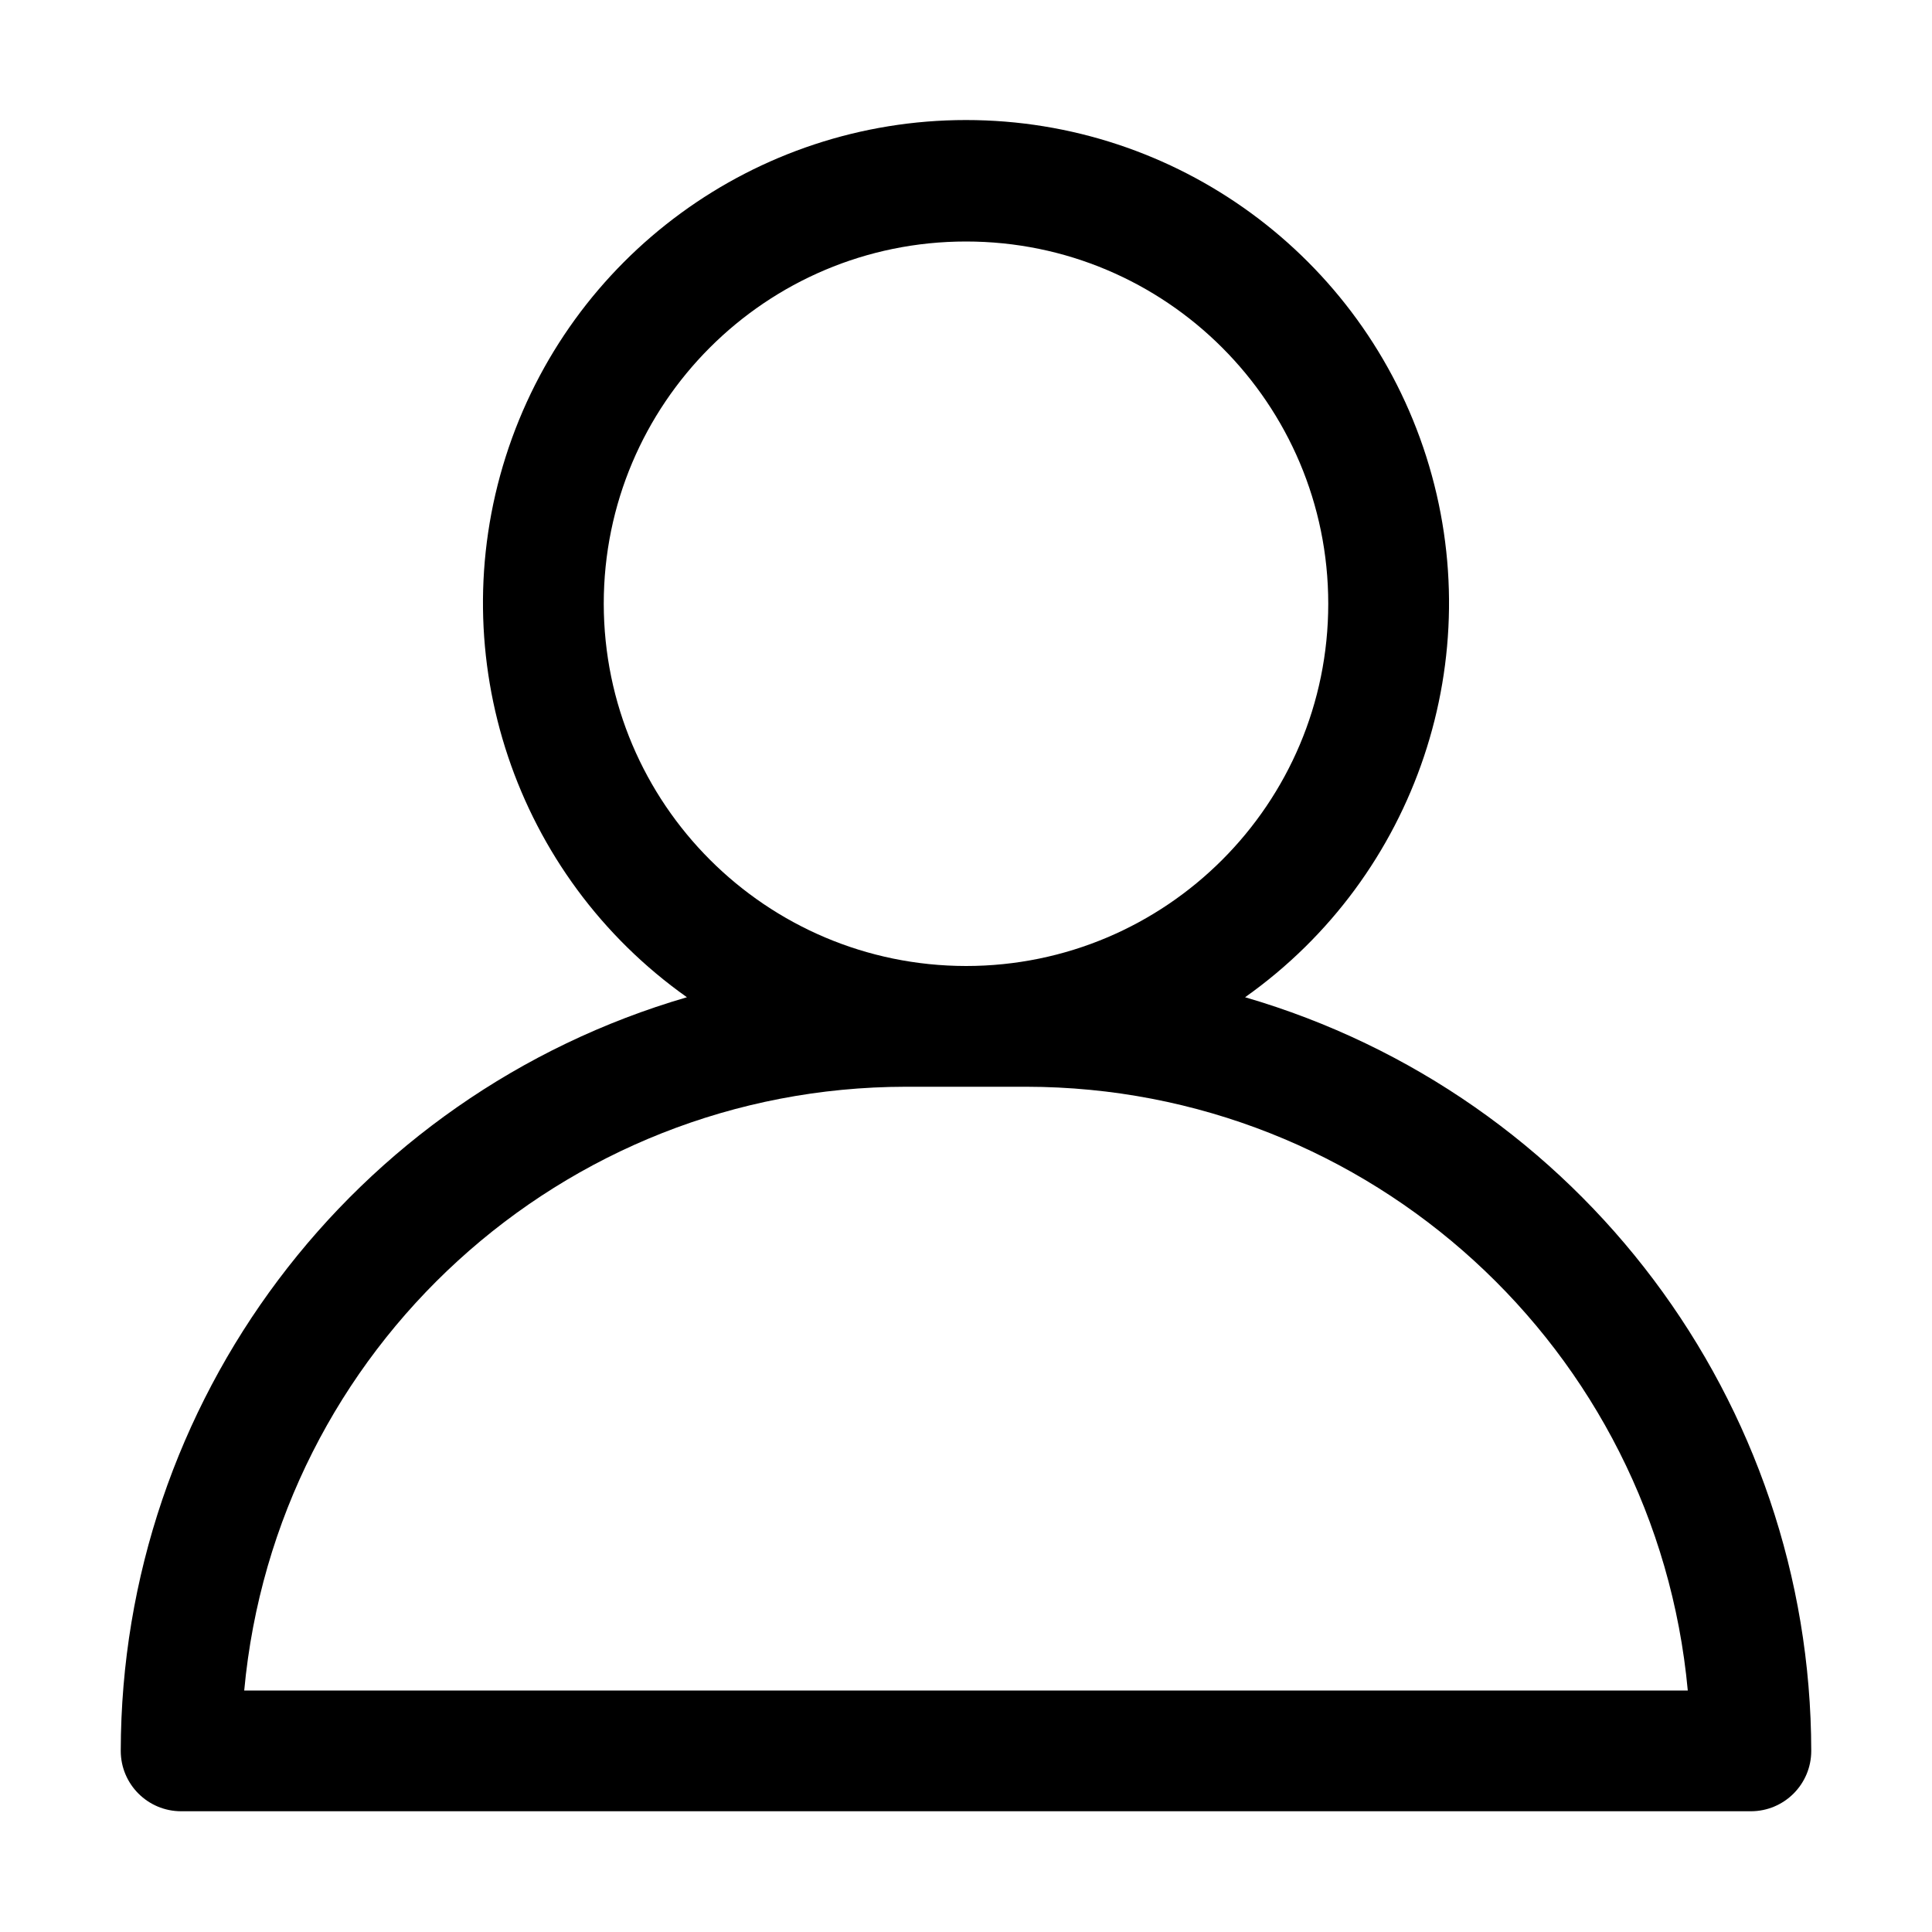
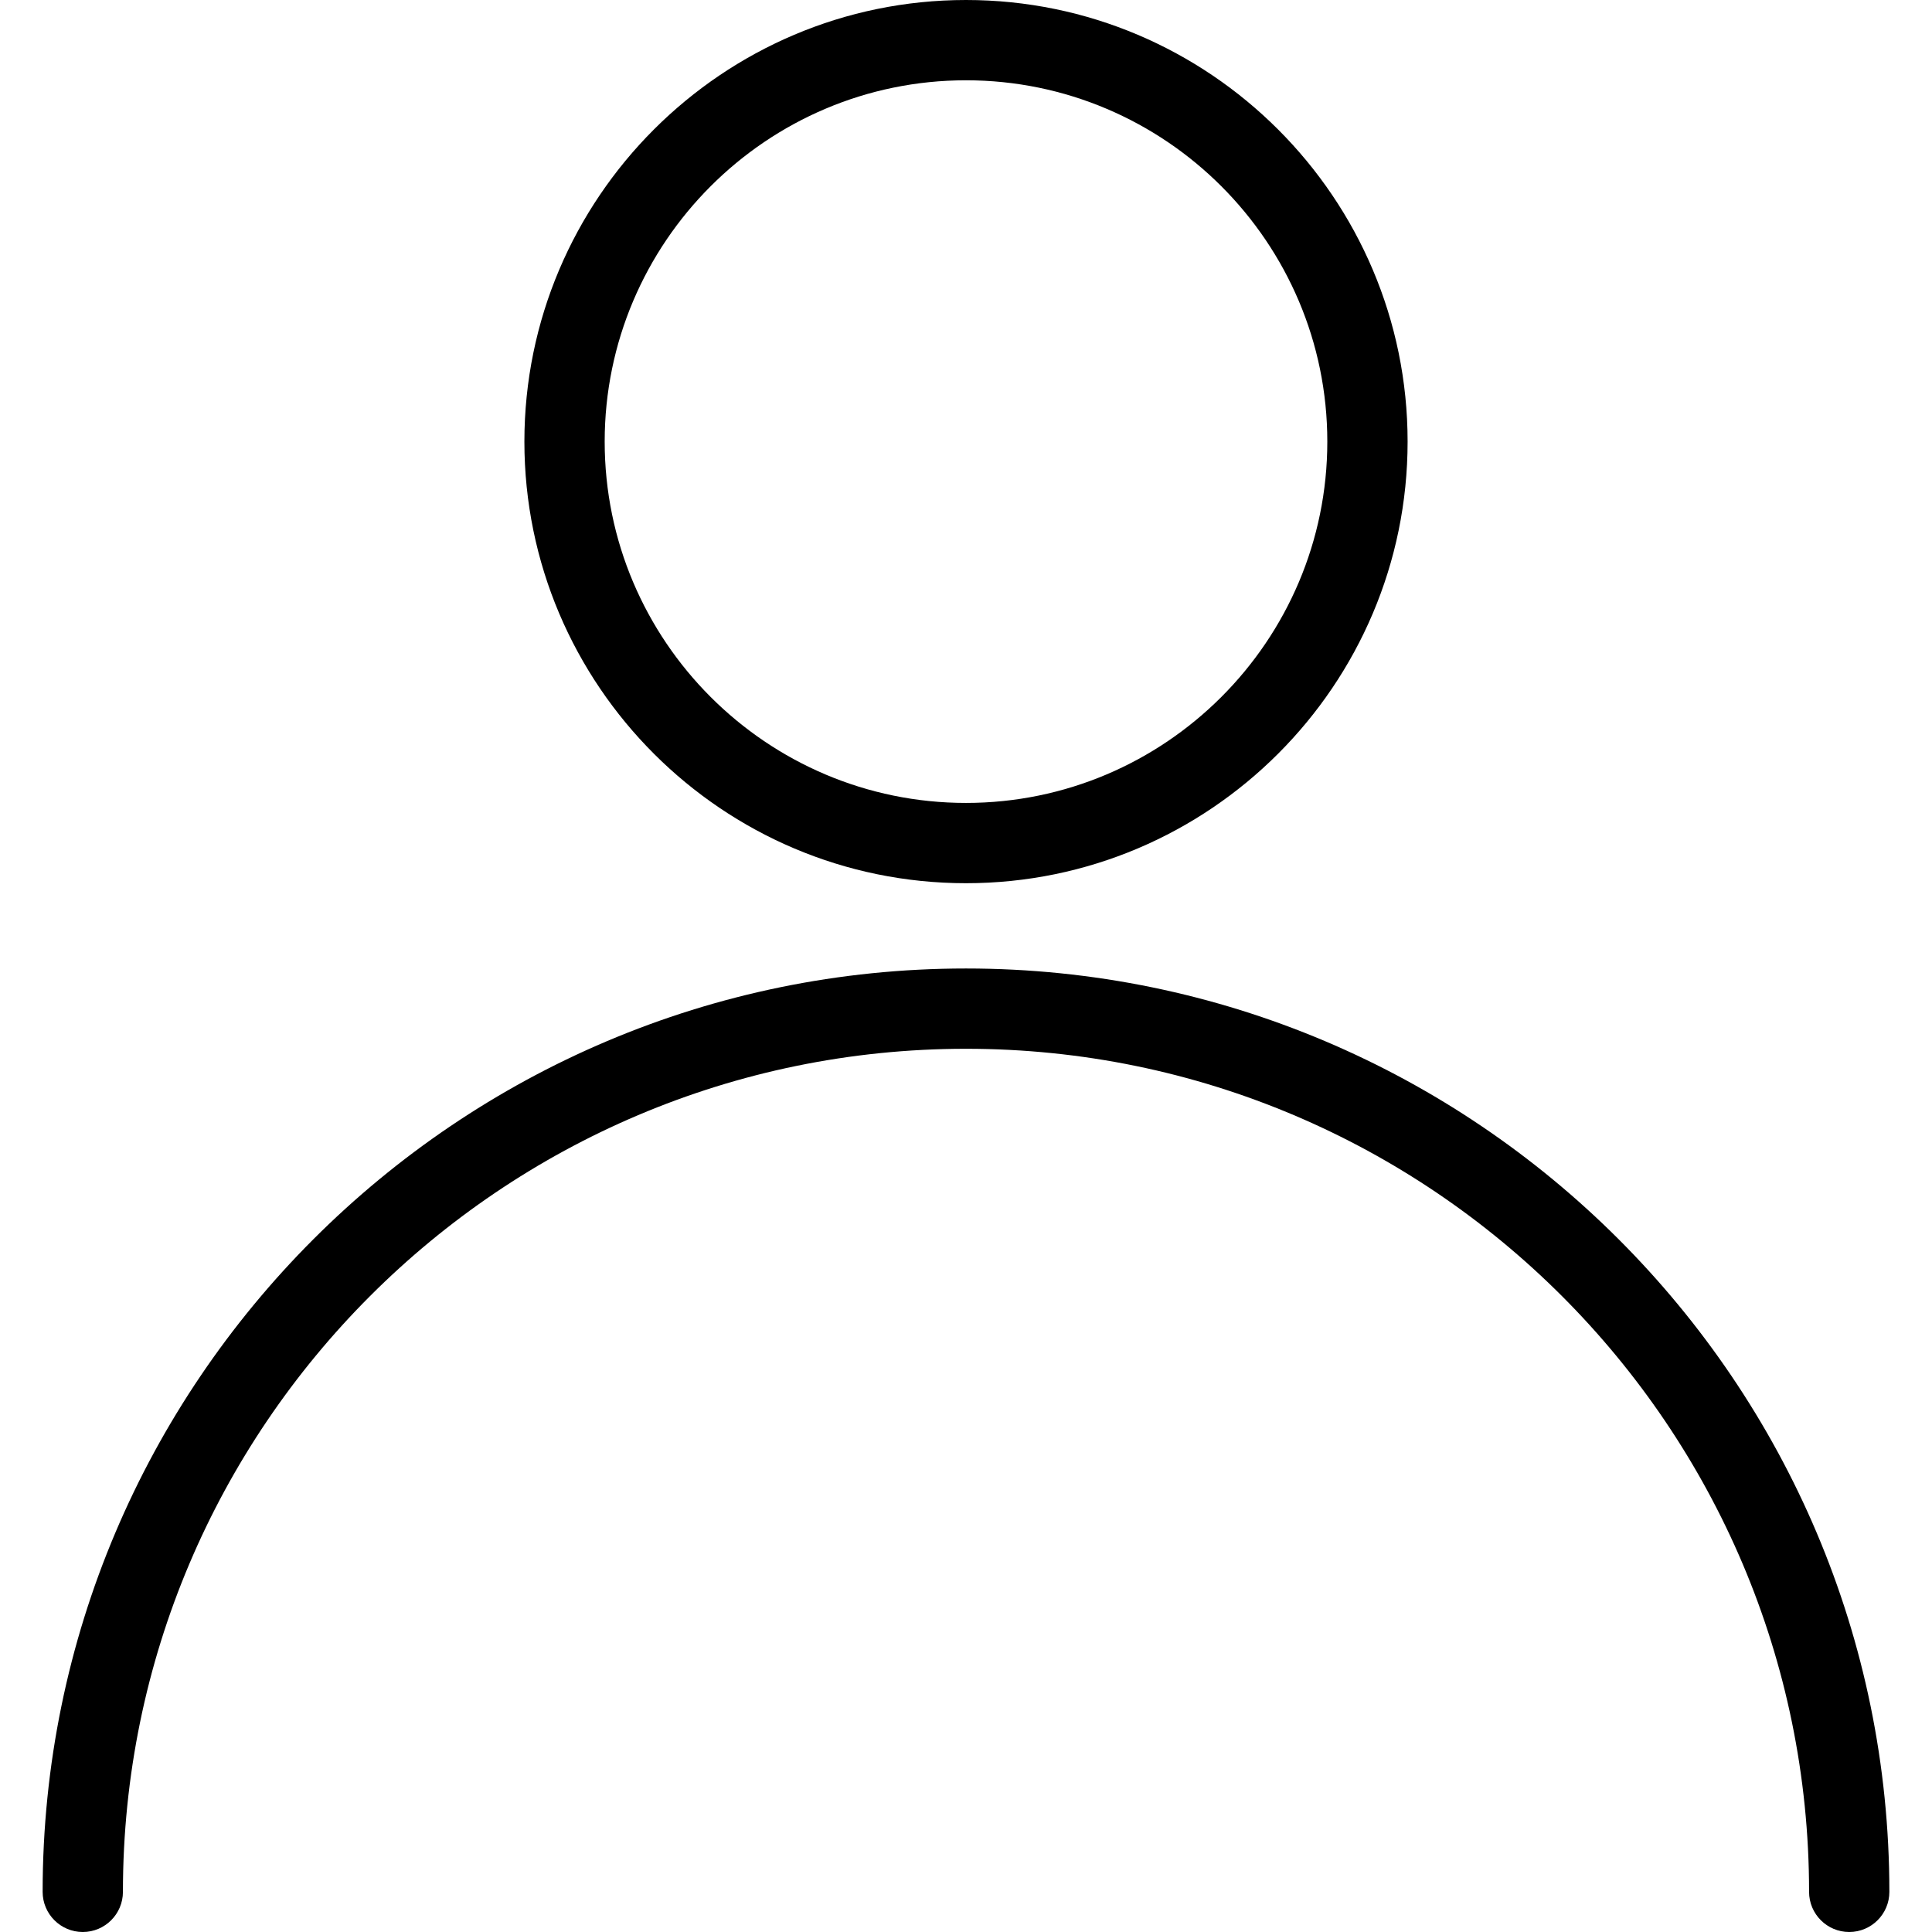
- <svg xmlns="http://www.w3.org/2000/svg" viewBox="0 0 64 64">
-   <g id="User">
-     <path d="M41.245,33.035a16,16,0,1,0-18.49,0A26.041,26.041,0,0,0,4,58a2,2,0,0,0,2,2H58a2,2,0,0,0,2-2A26.041,26.041,0,0,0,41.245,33.035ZM20,20A12,12,0,1,1,32,32,12.014,12.014,0,0,1,20,20ZM8.09,56A22.029,22.029,0,0,1,30,36h4A22.029,22.029,0,0,1,55.91,56Z" />
+ <svg xmlns="http://www.w3.org/2000/svg" version="1.1" id="Capa_1" x="0px" y="0px" viewBox="0 0 513.323 513.323" style="enable-background:new 0 0 513.323 513.323;" xml:space="preserve">
+   <g>
+     <g>
+       <path d="M256.661,257.323c-135.275,0-245.333,110.059-245.333,245.333c0,5.888,4.779,10.667,10.667,10.667    s10.667-4.779,10.667-10.667c0-123.52,100.48-224,224-224s224,100.48,224,224c0,5.888,4.779,10.667,10.667,10.667    c5.888,0,10.667-4.779,10.667-10.667C501.995,367.36,391.936,257.323,256.661,257.323z" />
+     </g>
  </g>
+   <g>
+     <g>
+       <path d="M256.661,0c-64.683,0-117.333,52.629-117.333,117.333s52.651,117.333,117.333,117.333s117.333-52.629,117.333-117.333    S321.344,0,256.661,0z M256.661,213.333c-52.928,0-96-43.072-96-96s43.072-96,96-96c52.928,0,96,43.072,96,96    S309.589,213.333,256.661,213.333z" />
+     </g>
+   </g>
+   <g>
+ </g>
+   <g>
+ </g>
+   <g>
+ </g>
+   <g>
+ </g>
+   <g>
+ </g>
+   <g>
+ </g>
+   <g>
+ </g>
+   <g>
+ </g>
+   <g>
+ </g>
+   <g>
+ </g>
+   <g>
+ </g>
+   <g>
+ </g>
+   <g>
+ </g>
+   <g>
+ </g>
+   <g>
+ </g>
</svg>
